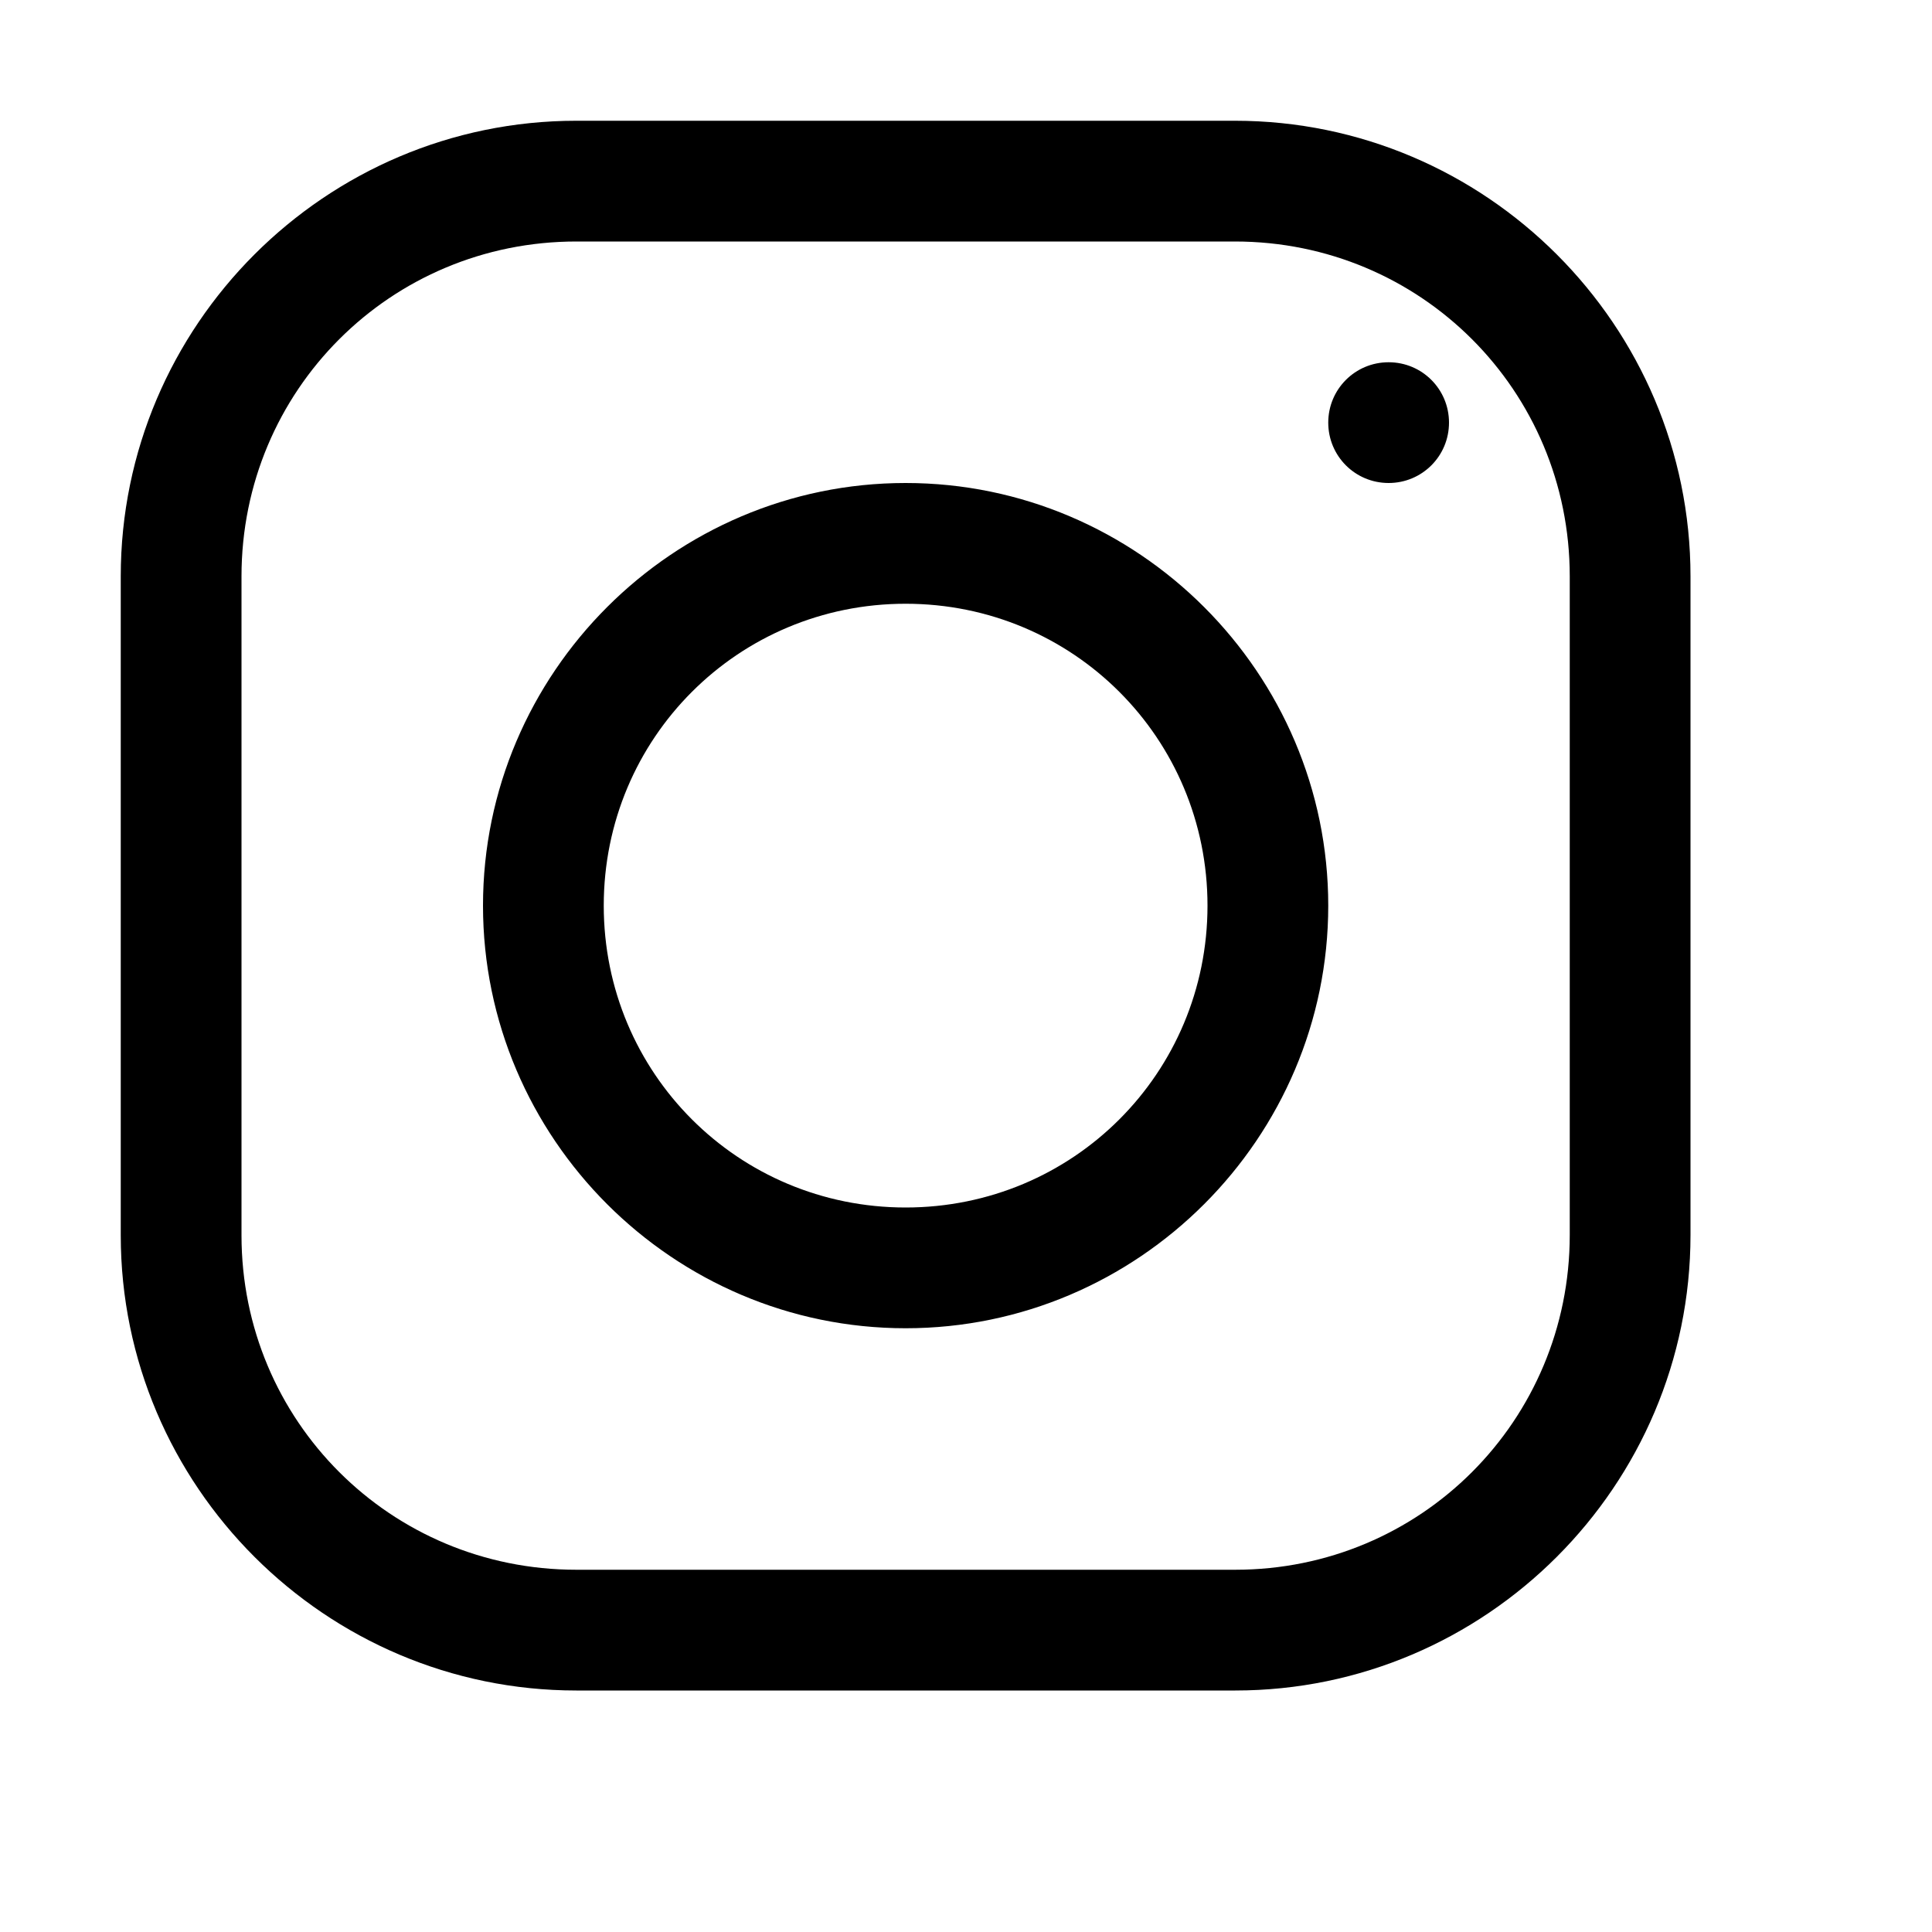
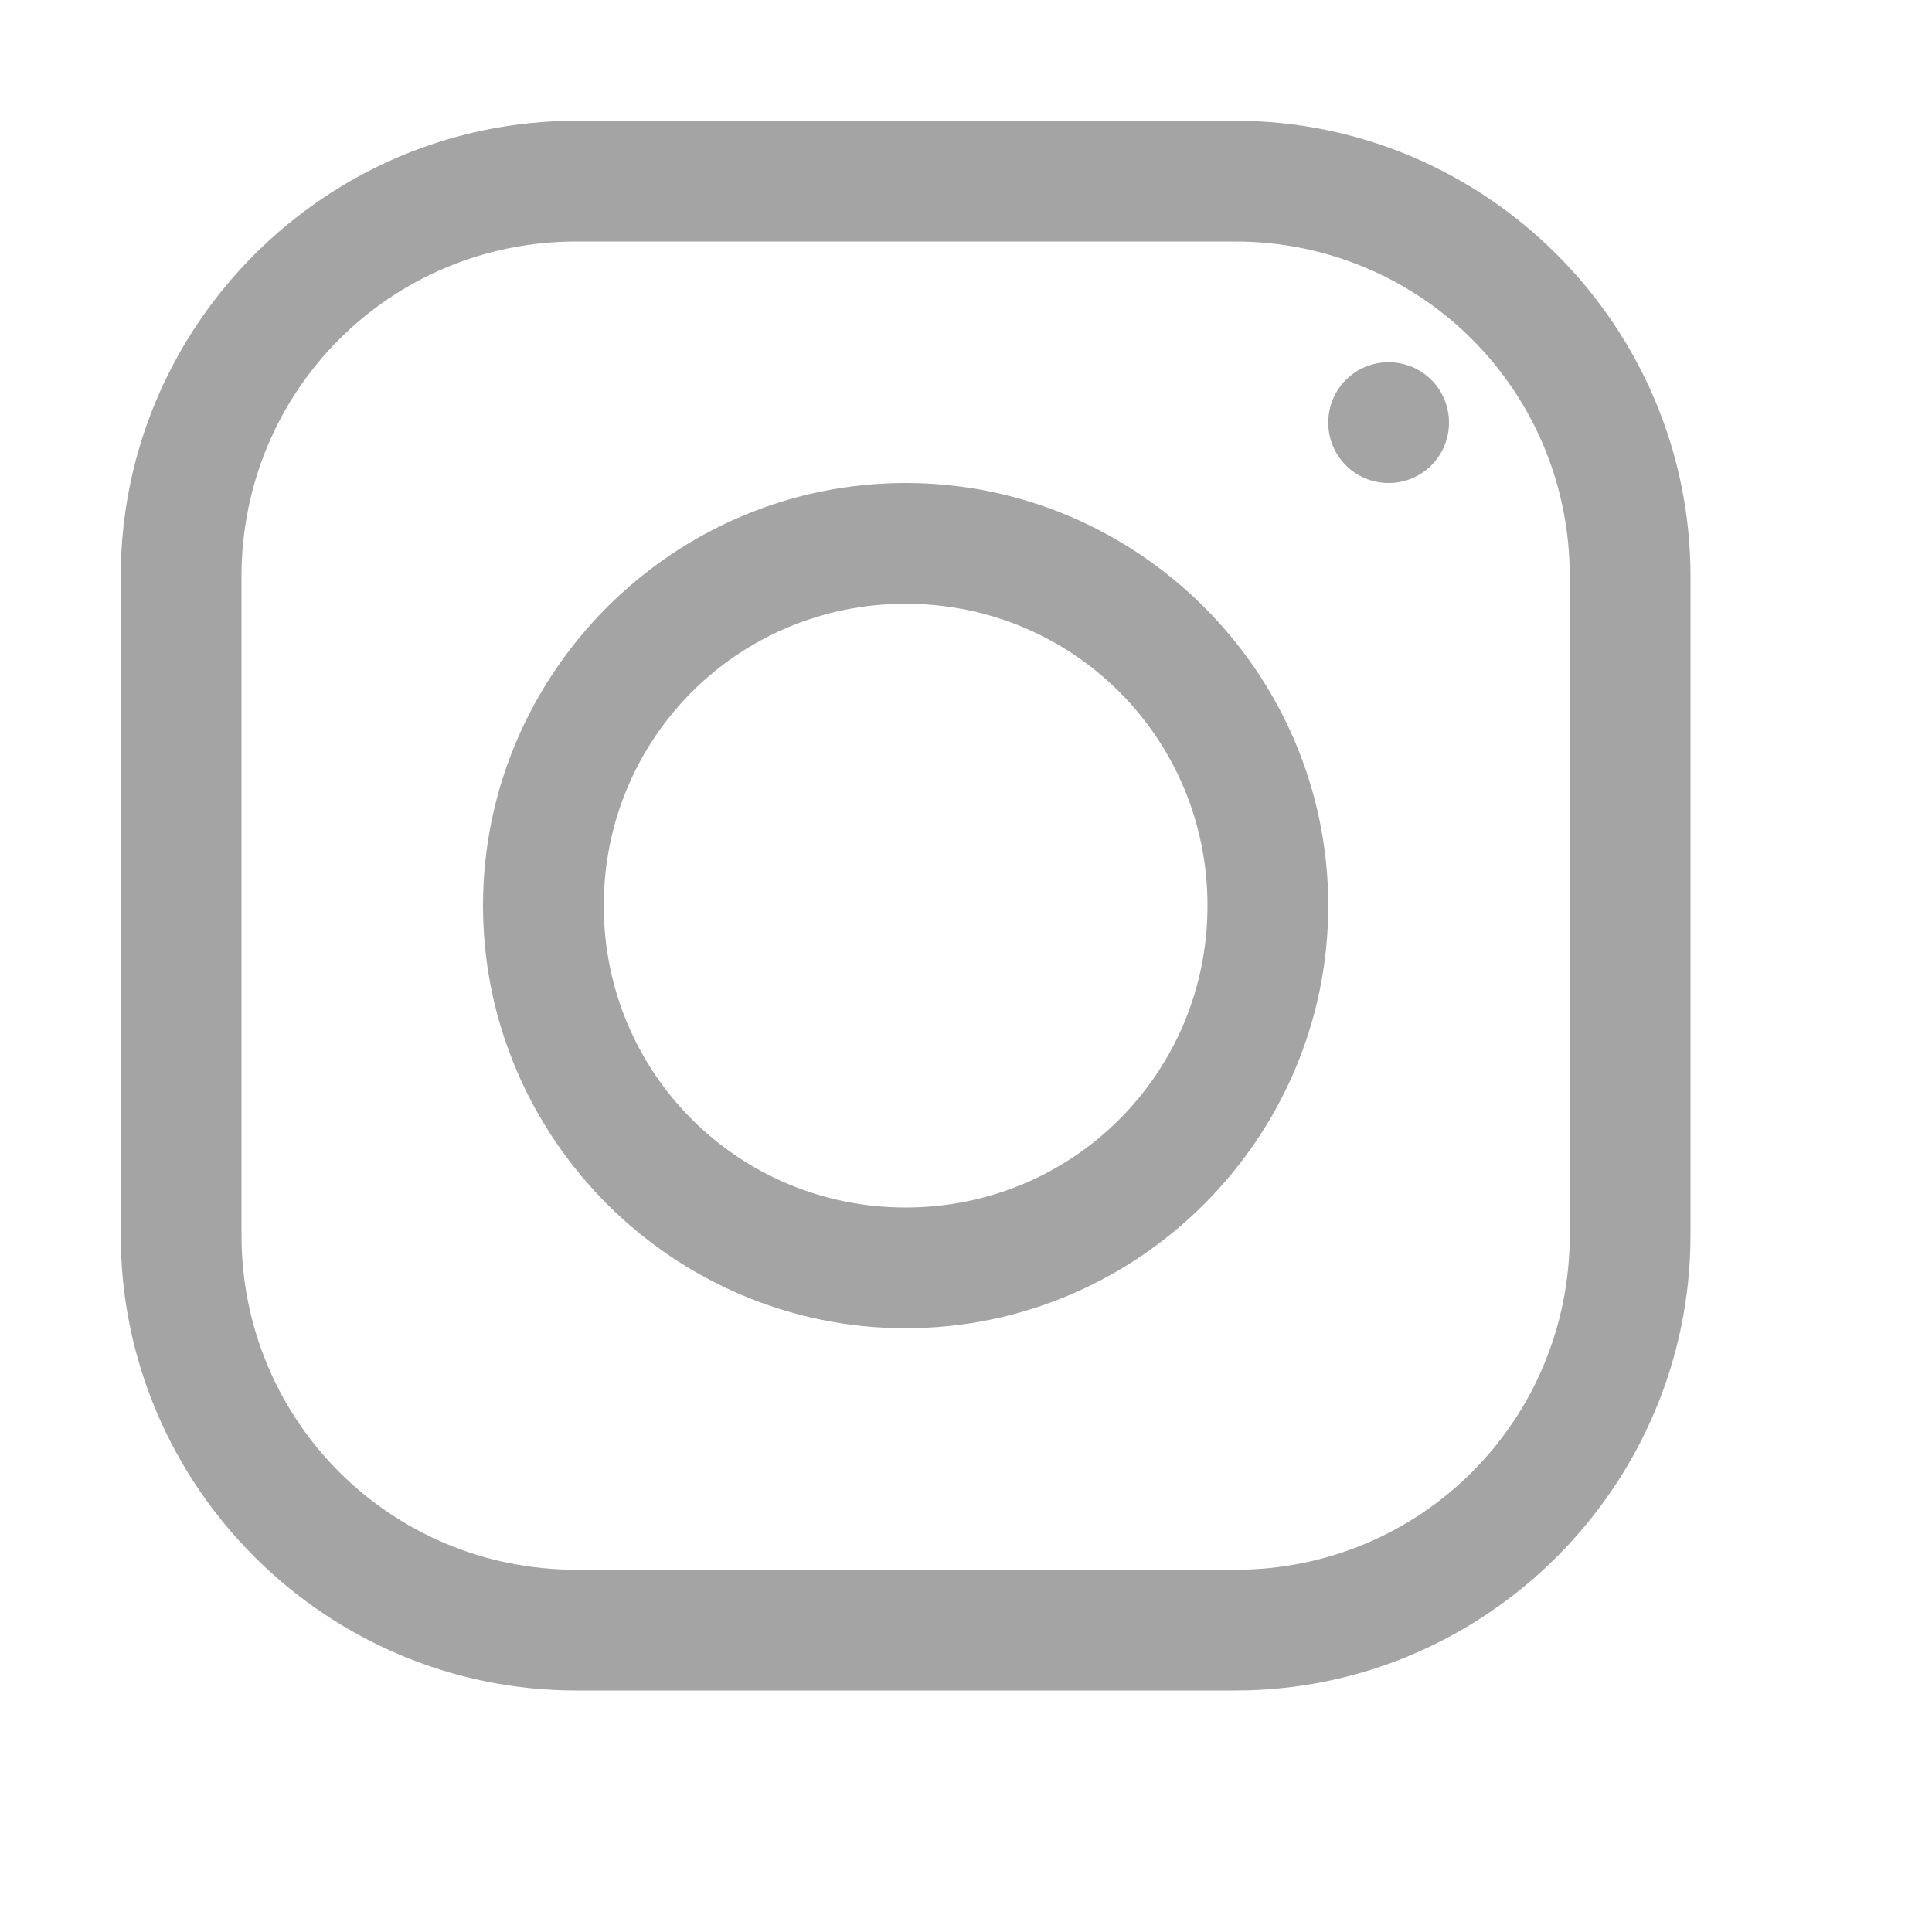
- <svg xmlns="http://www.w3.org/2000/svg" fill="#000000" viewBox="0 0 16 16" width="64px" height="64px">
-   <path d="M 4.773 1 C 2.695 1 1 2.695 1 4.773 L 1 10.23 C 1 12.305 2.695 14 4.773 14 L 10.23 14 C 12.305 14 14 12.305 14 10.227 L 14 4.773 C 14 2.695 12.305 1 10.227 1 Z M 4.773 2 L 10.227 2 C 11.766 2 13 3.234 13 4.773 L 13 10.227 C 13 11.766 11.766 13 10.23 13 L 4.773 13 C 3.234 13 2 11.766 2 10.23 L 2 4.773 C 2 3.234 3.234 2 4.773 2 Z M 11.5 3 C 11.223 3 11 3.223 11 3.5 C 11 3.777 11.223 4 11.5 4 C 11.777 4 12 3.777 12 3.5 C 12 3.223 11.777 3 11.5 3 Z M 7.5 4 C 5.574 4 4 5.574 4 7.5 C 4 9.426 5.574 11 7.5 11 C 9.426 11 11 9.426 11 7.5 C 11 5.574 9.426 4 7.5 4 Z M 7.5 5 C 8.887 5 10 6.113 10 7.5 C 10 8.887 8.887 10 7.5 10 C 6.113 10 5 8.887 5 7.5 C 5 6.113 6.113 5 7.5 5 Z" />
+ <svg xmlns="http://www.w3.org/2000/svg" viewBox="0 0 64 64" width="64px" height="64px">
+   <g id="surface11956315">
+     <path style=" stroke:none;fill-rule:nonzero;fill:rgb(64.314%,64.314%,64.314%);fill-opacity:1;" d="M 19.094 4 C 10.781 4 4 10.781 4 19.094 L 4 40.922 C 4 49.219 10.781 56 19.094 56 L 40.922 56 C 49.219 56 56 49.219 56 40.906 L 56 19.094 C 56 10.781 49.219 4 40.906 4 Z M 19.094 8 L 40.906 8 C 47.062 8 52 12.938 52 19.094 L 52 40.906 C 52 47.062 47.062 52 40.922 52 L 19.094 52 C 12.938 52 8 47.062 8 40.922 L 8 19.094 C 8 12.938 12.938 8 19.094 8 Z M 46 12 C 44.891 12 44 12.891 44 14 C 44 15.109 44.891 16 46 16 C 47.109 16 48 15.109 48 14 C 48 12.891 47.109 12 46 12 Z M 30 16 C 22.297 16 16 22.297 16 30 C 16 37.703 22.297 44 30 44 C 37.703 44 44 37.703 44 30 C 44 22.297 37.703 16 30 16 Z M 30 20 C 35.547 20 40 24.453 40 30 C 40 35.547 35.547 40 30 40 C 24.453 40 20 35.547 20 30 C 20 24.453 24.453 20 30 20 Z M 30 20 " />
+   </g>
</svg>
